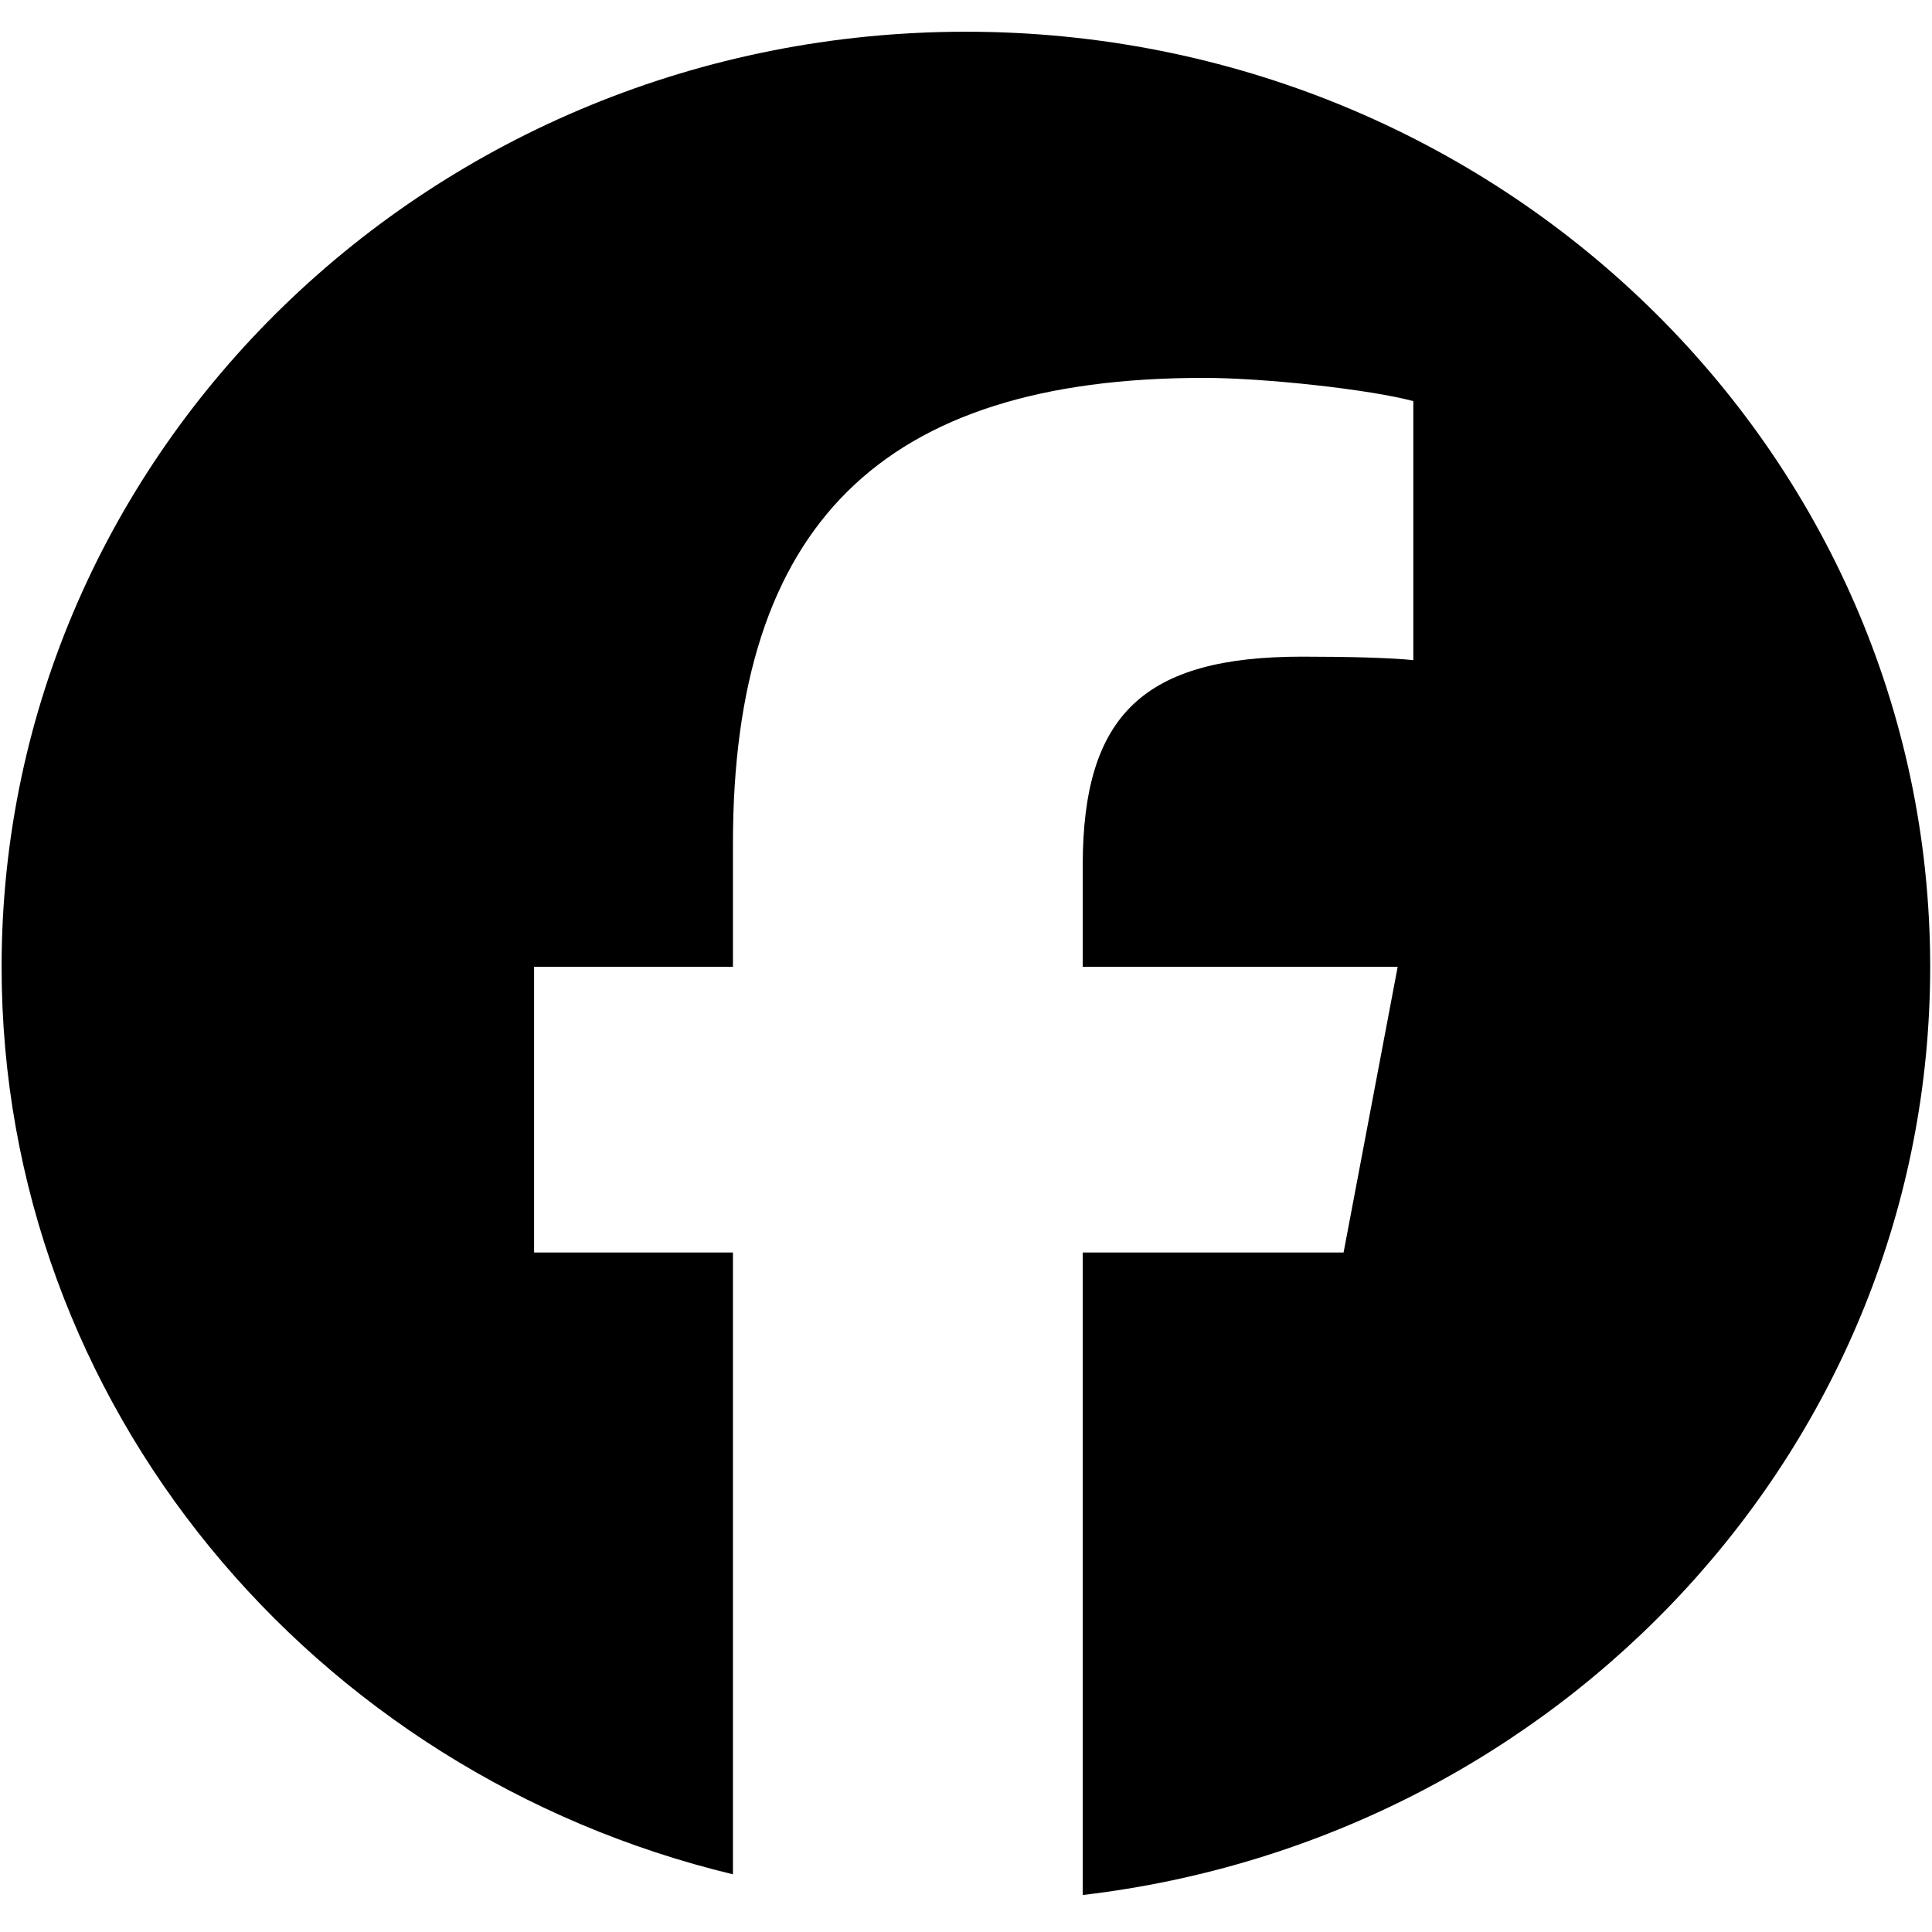
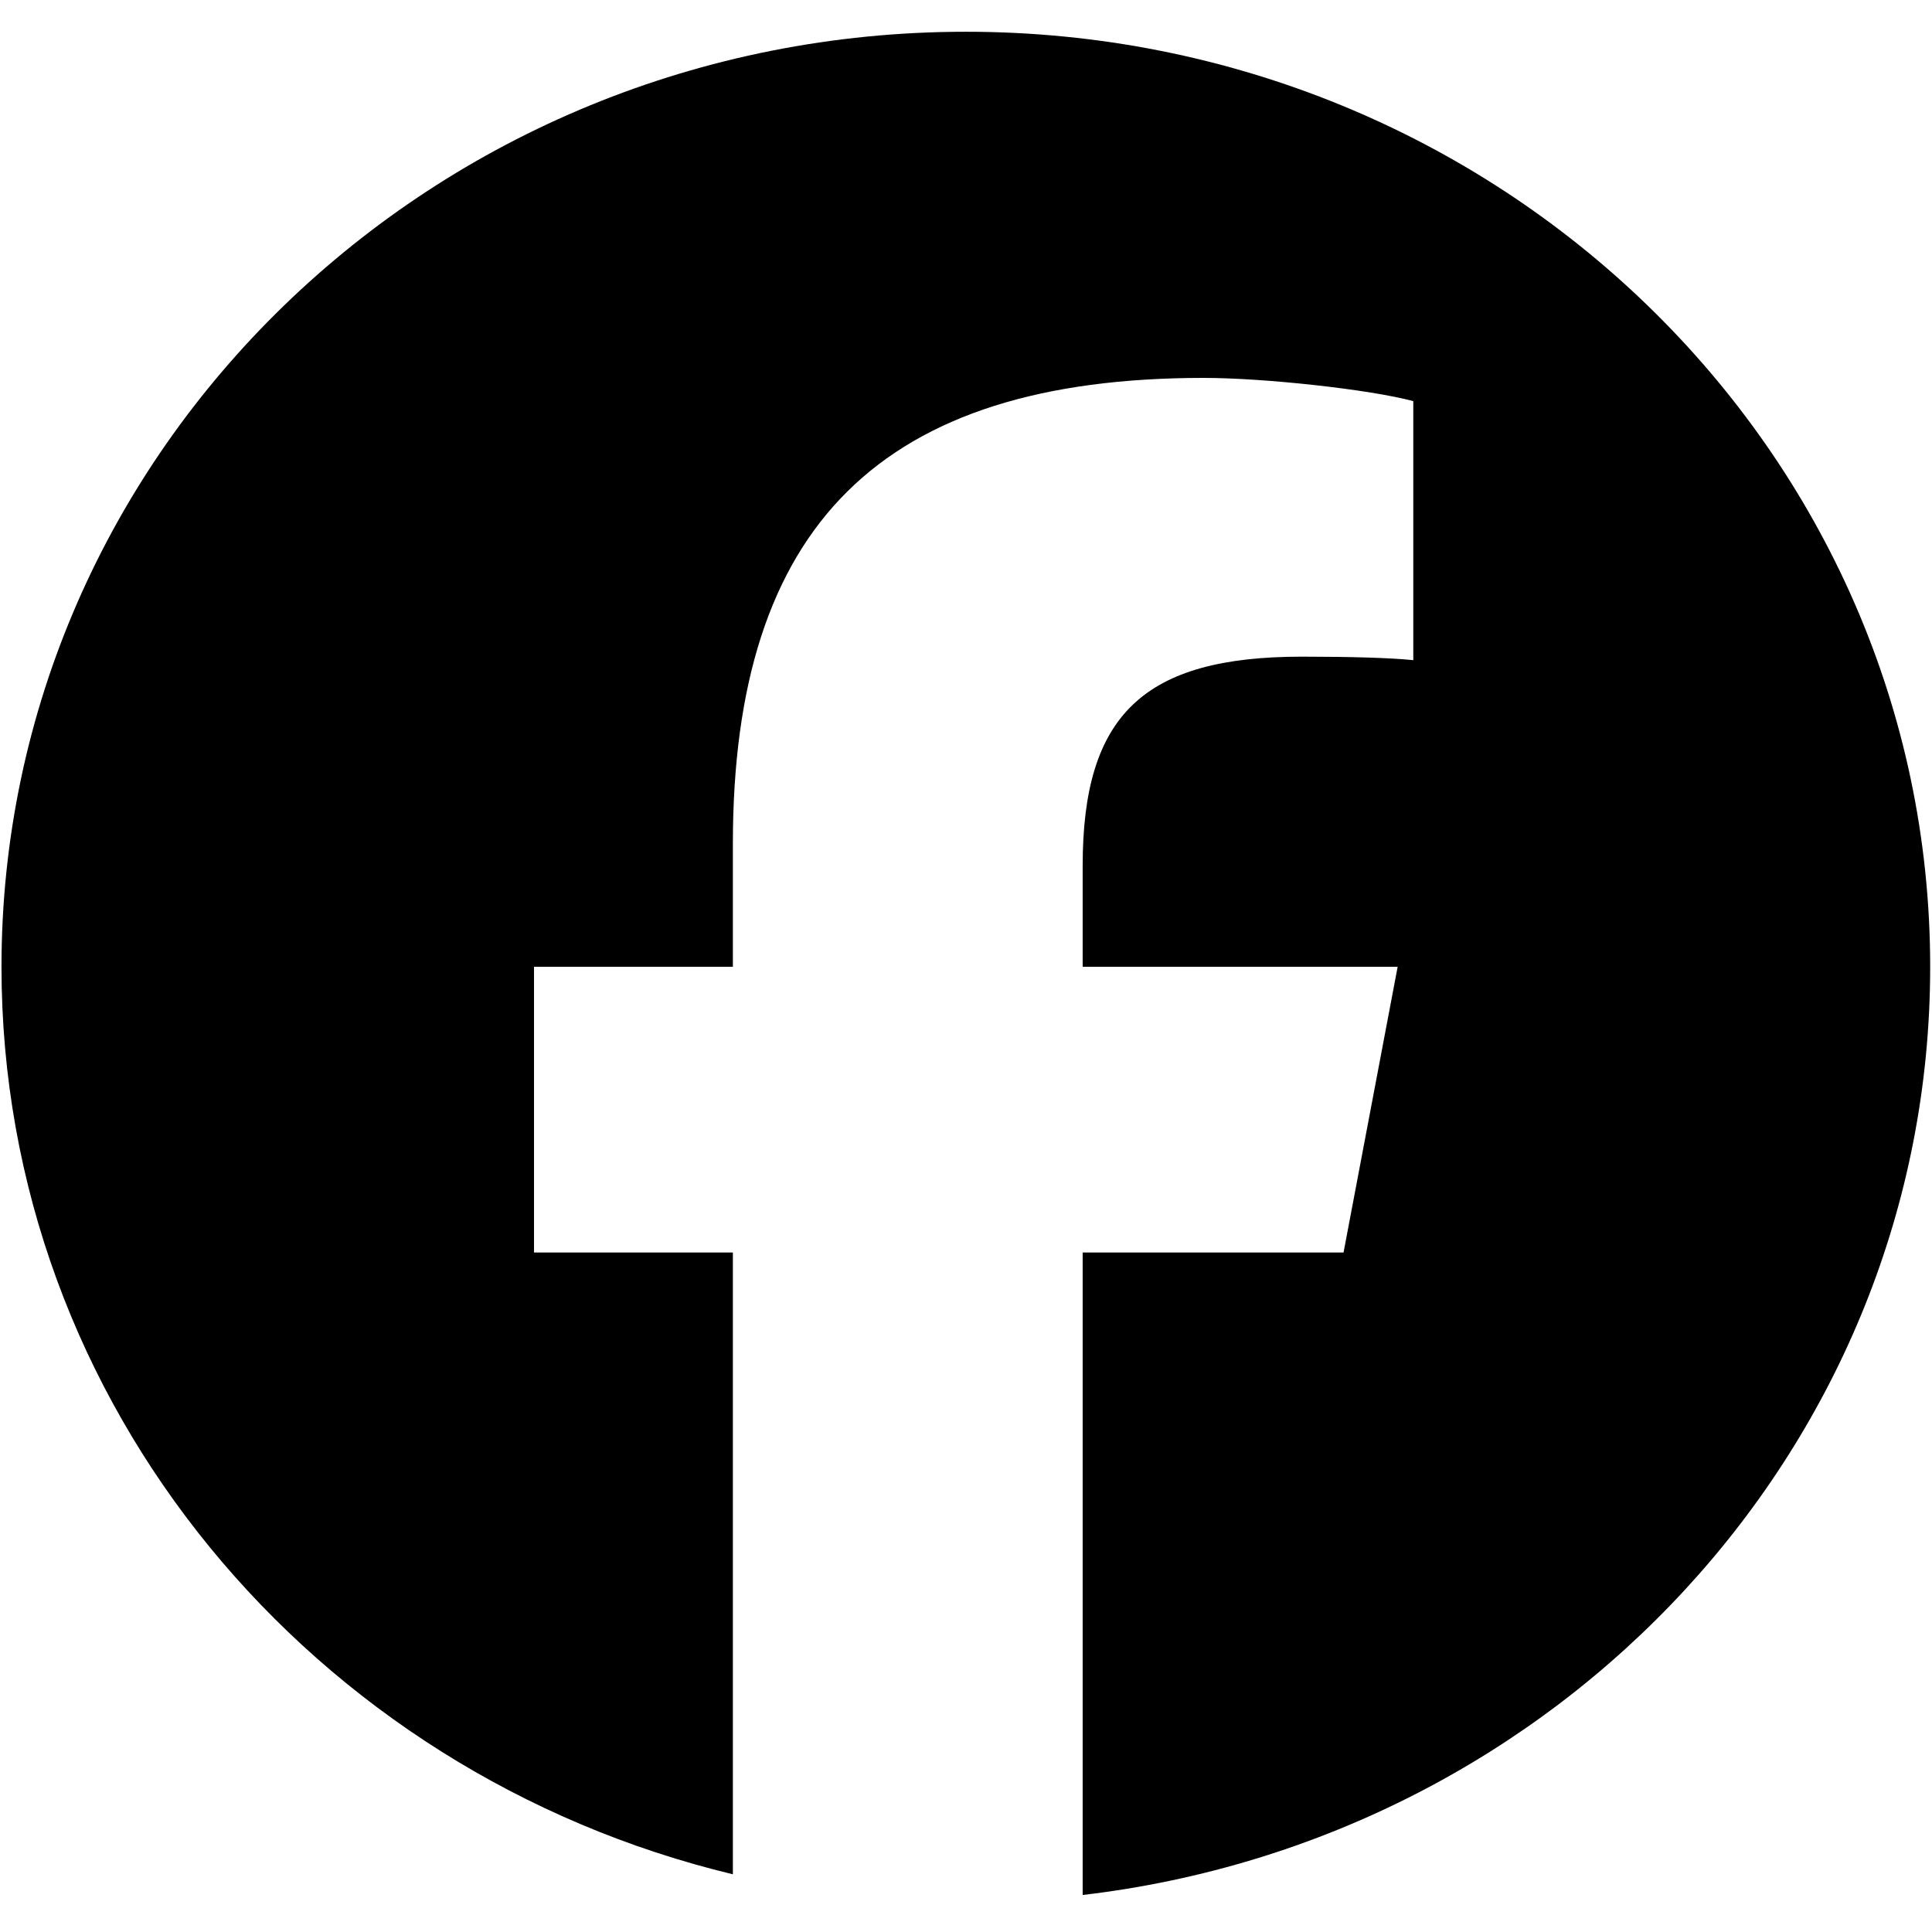
- <svg xmlns="http://www.w3.org/2000/svg" width="24" height="24" viewBox="0 0 2917 2917" version="1.1" xml:space="preserve" style="fill-rule:evenodd;clip-rule:evenodd;stroke-linejoin:round;stroke-miterlimit:2;">
-   <g transform="matrix(5.82366,0,0,5.64715,2914.25,1449.35)">
-     <g id="Logo">
-       <path d="M0,1.831C0,-136.24 -111.929,-248.169 -250,-248.169C-388.071,-248.169 -500,-136.24 -500,1.831C-500,119.076 -419.285,217.453 -310.394,244.469L-310.394,78.227L-361.946,78.227L-361.946,1.831L-310.394,1.831L-310.394,-31.088C-310.394,-116.18 -271.886,-155.62 -188.346,-155.62C-172.508,-155.62 -145.179,-152.515 -133.999,-149.409L-133.999,-80.155C-139.9,-80.776 -150.148,-81.087 -162.881,-81.087C-203.874,-81.087 -219.713,-65.559 -219.713,-25.187L-219.713,1.831L-138.054,1.831L-152.082,78.227L-219.713,78.227L-219.713,250C-95.927,235.049 0,129.649 0,1.831" fill="currentColor" fill-rule="nonzero" />
-     </g>
-   </g>
+ <svg xmlns="http://www.w3.org/2000/svg" height="24" style="fill-rule:evenodd;clip-rule:evenodd;stroke-linejoin:round;stroke-miterlimit:2;" version="1.1" viewBox="0 0 2917 2917" width="24" xml:space="preserve">
+   <path d="M2914.25,1459.69c0-779.687-651.875-1411.75-1456-1411.75 -804.125,0-1456,632.063-1456,1411.75 0,662.082 470.084,1217.618 1104.266,1370.177v-938.768H806.277V1459.69h300.239v-185.894c0-480.514 224.271-703.232 710.807-703.232 92.24,0 251.405,17.534 316.517,35.073v391.077c-34.367-3.507-94.052-5.263-168.209-5.263 -238.743,0-330.99,87.687-330.99,315.667v152.571h475.582l-81.699,431.408h-393.883V2861.1c720.93-84.428 1279.608-679.622 1279.608-1401.411" fill-rule="nonzero" />
</svg>
